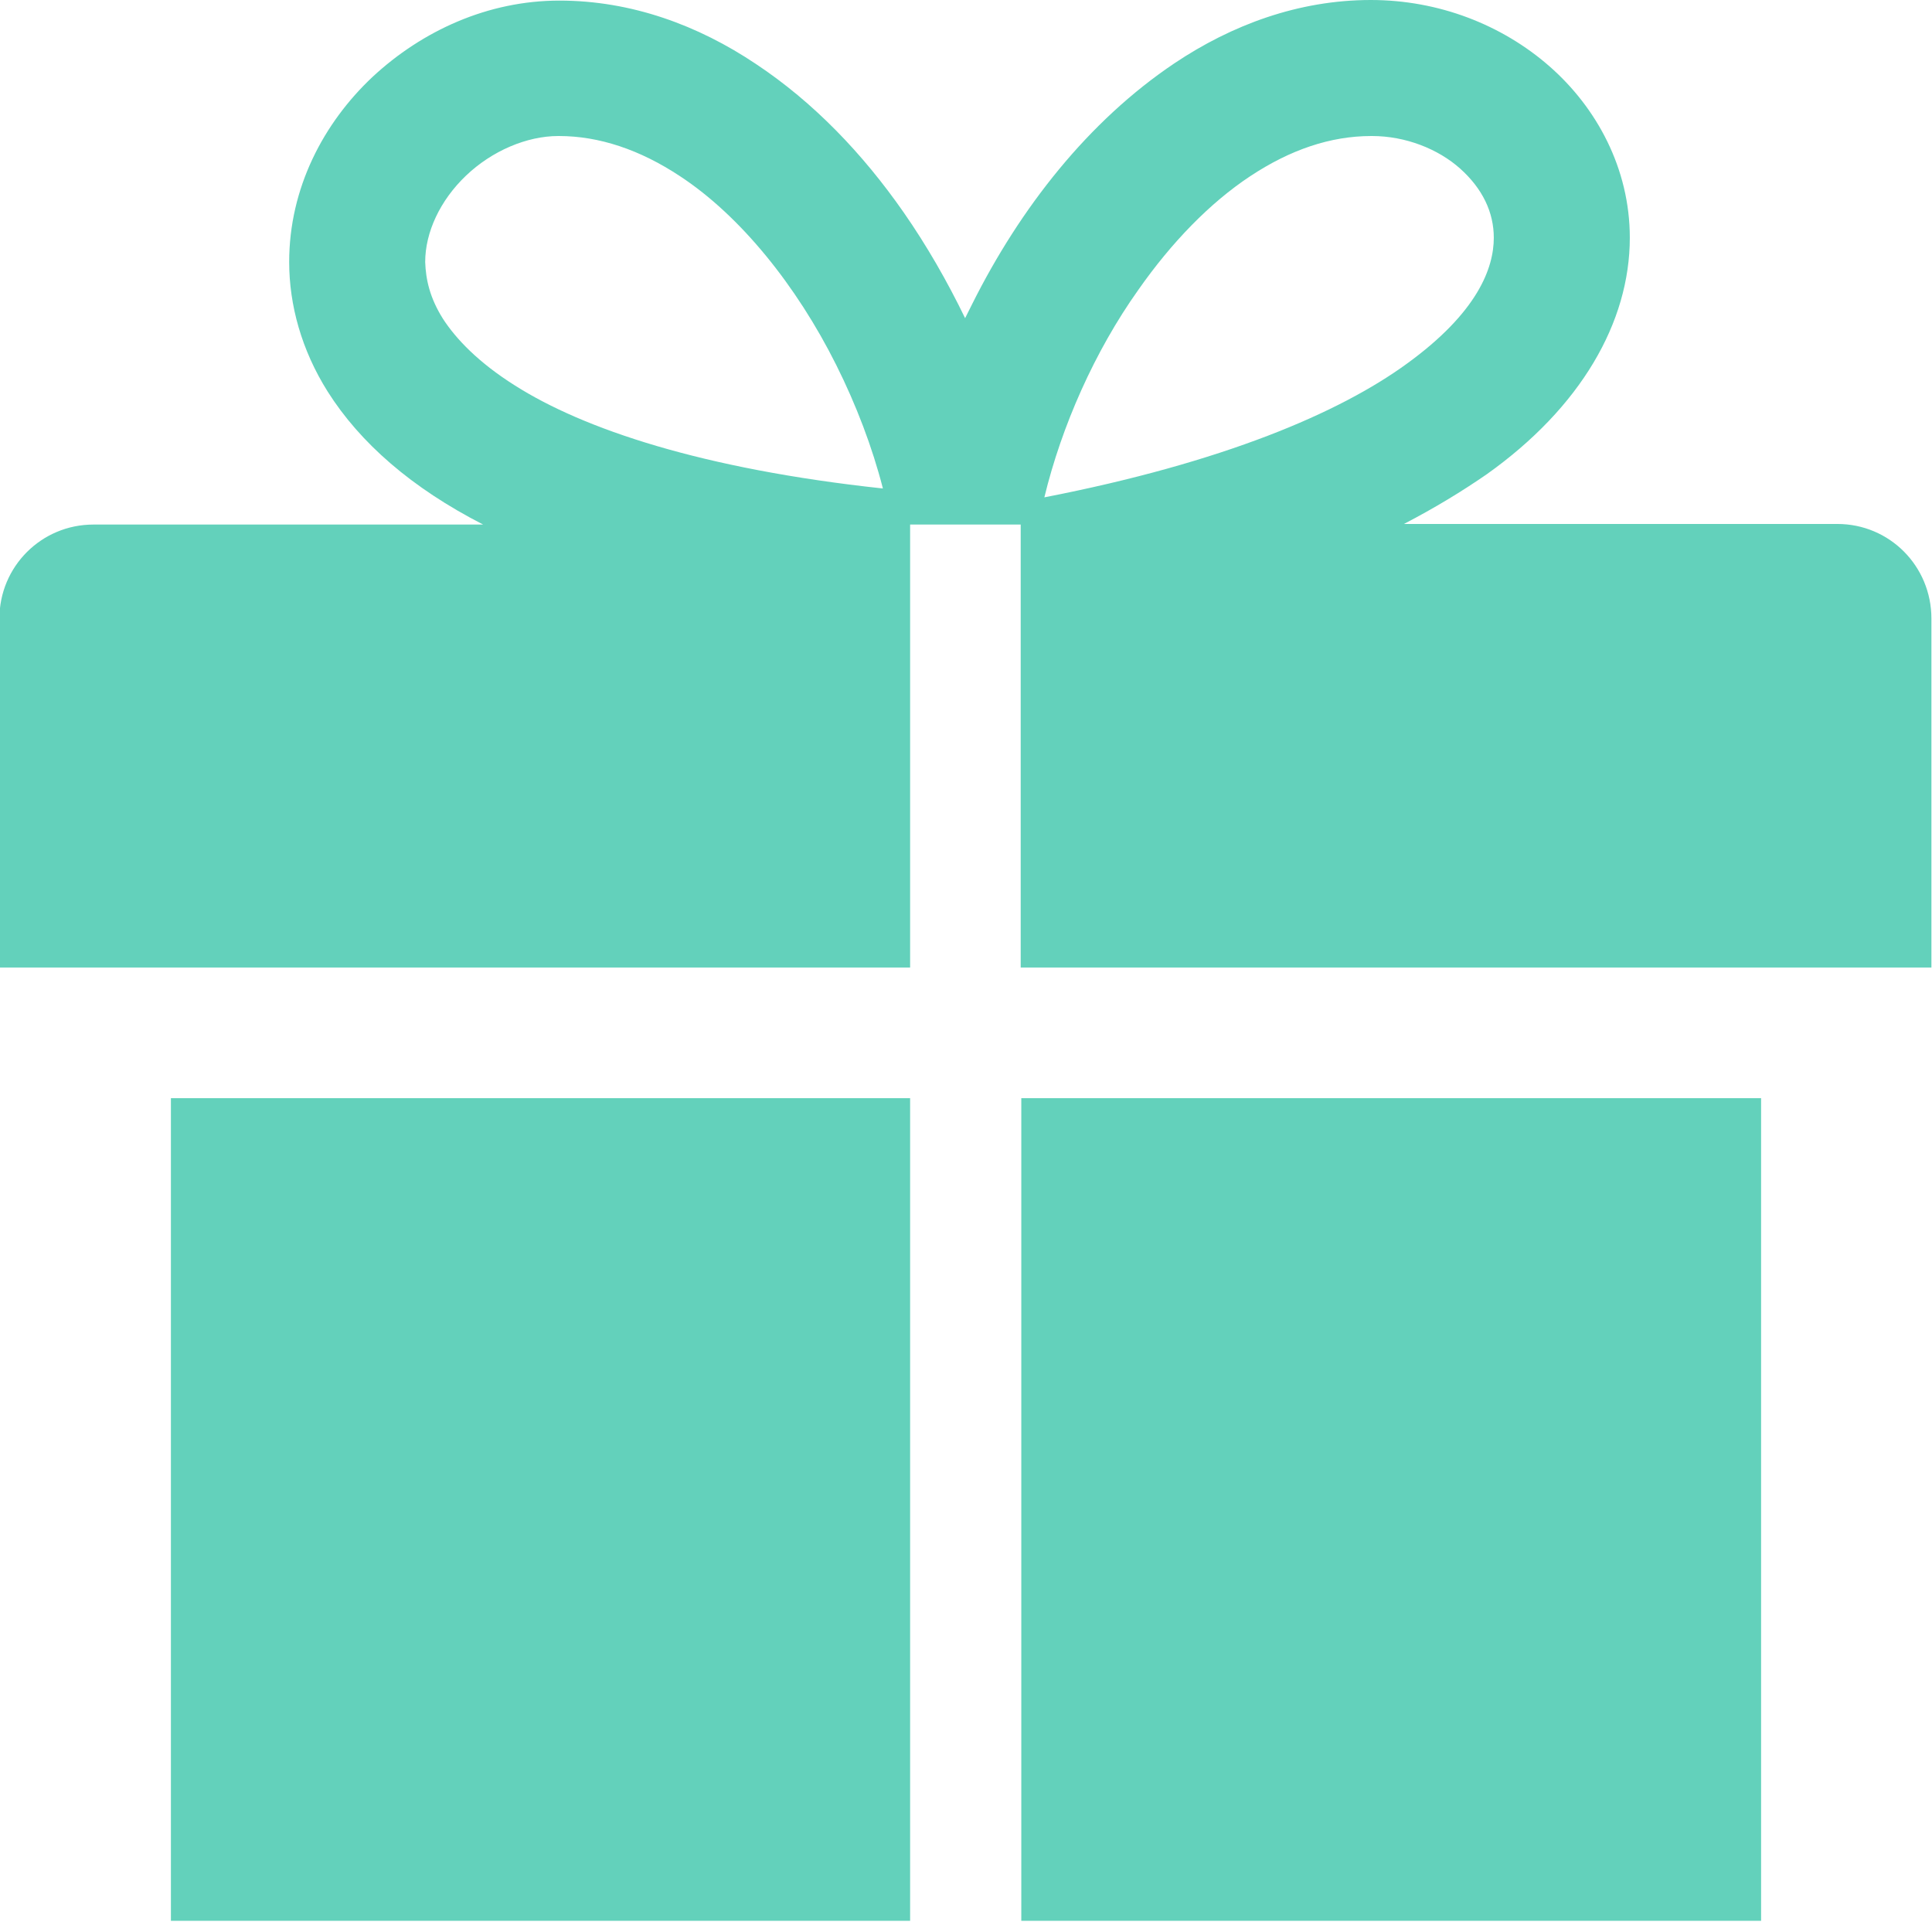
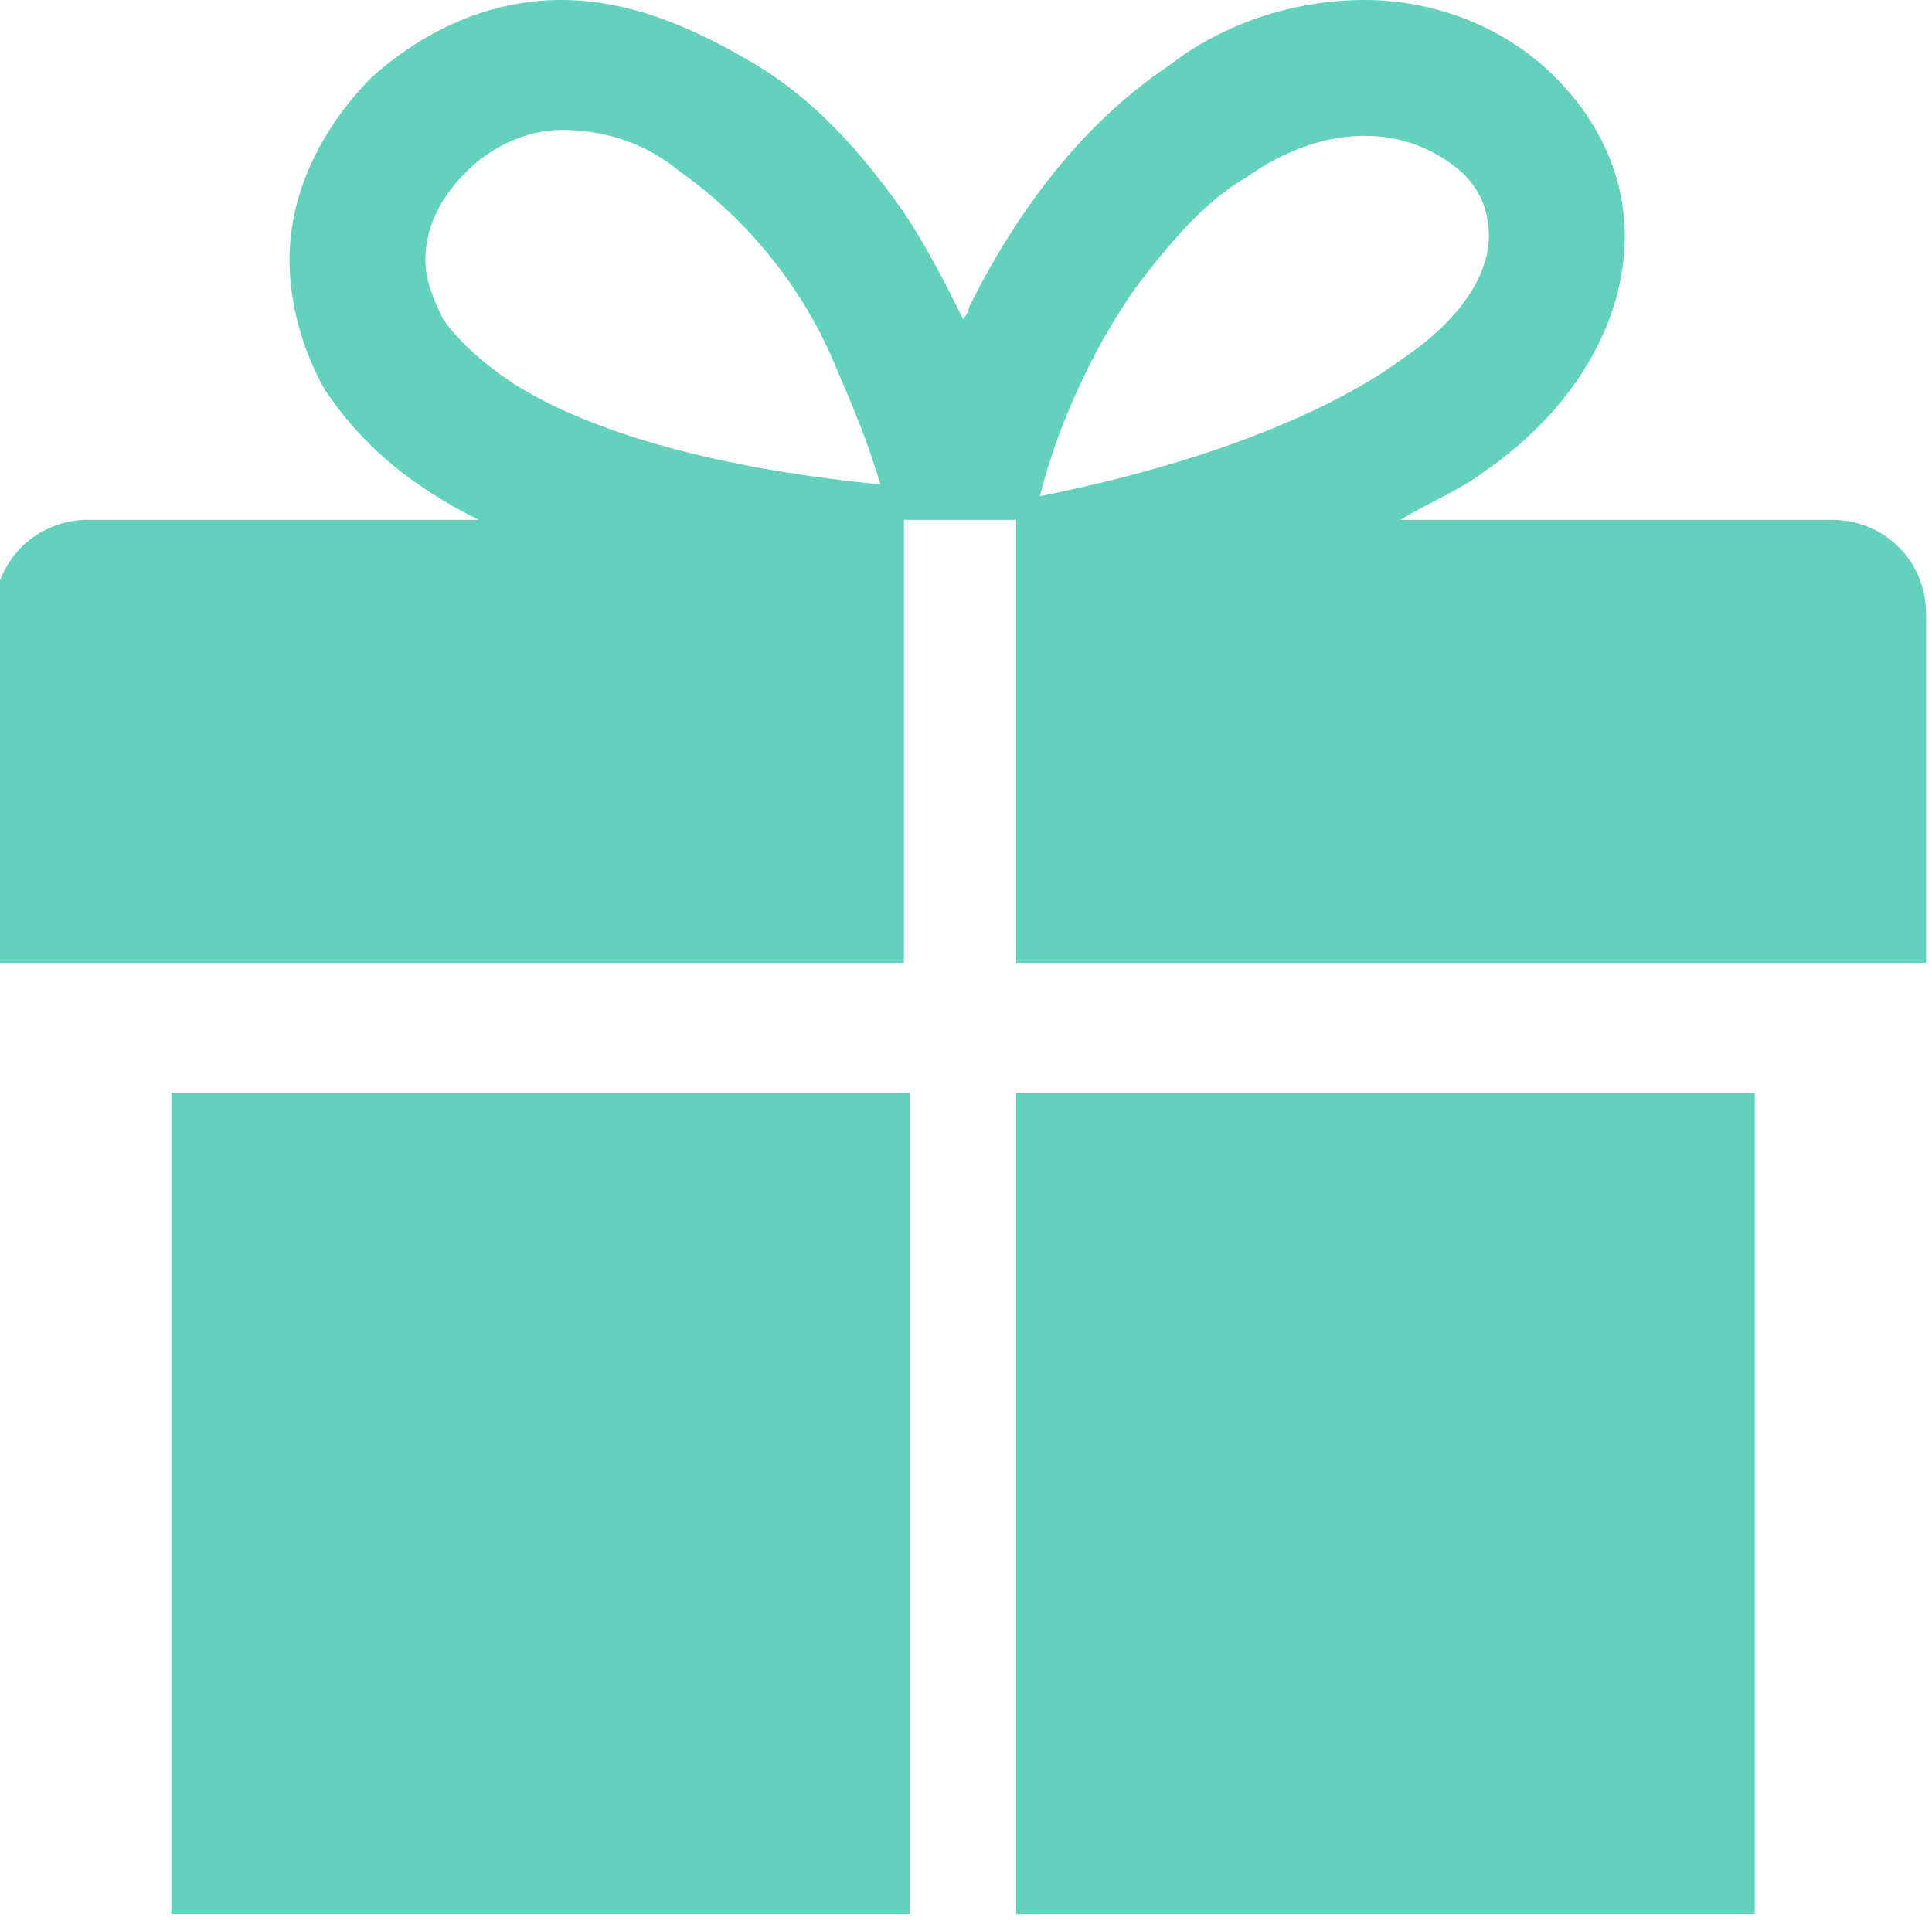
- <svg xmlns="http://www.w3.org/2000/svg" version="1.1" id="Layer_1" x="0px" y="0px" viewBox="239.67 239.76 32.67 32.49" style="enable-background:new 239.67 239.76 32.67 32.49;" xml:space="preserve">
-   <path style="fill:#63d1bb;" d="M242.56,272.24h12.5v-13.91h-12.5V272.24z M270.74,248.62h-7.33c0.52-0.27,0.98-0.55,1.4-0.84  c1.59-1.13,2.42-2.57,2.42-4c0-1.17-0.56-2.2-1.36-2.9c-0.8-0.7-1.87-1.12-3.02-1.12c-1.22,0-2.35,0.42-3.32,1.07  c-1.46,0.98-2.61,2.45-3.42,4.07c-0.04,0.08-0.08,0.16-0.12,0.24c-0.3-0.62-0.65-1.23-1.04-1.79c-0.69-0.99-1.52-1.86-2.5-2.51  c-0.97-0.65-2.1-1.07-3.32-1.07c-1.21,0-2.32,0.51-3.16,1.29c-0.83,0.78-1.41,1.88-1.41,3.13c0,0.73,0.21,1.49,0.65,2.19  c0.55,0.87,1.42,1.63,2.63,2.25h-6.59c-0.88,0-1.59,0.71-1.59,1.59v5.9h15.4v-7.49h1.87v7.49h15.4v-5.9  C272.33,249.33,271.62,248.62,270.74,248.62 M248.38,246.28c-0.62-0.39-1-0.79-1.22-1.13c-0.22-0.35-0.29-0.66-0.3-0.96  c0-0.5,0.25-1.04,0.69-1.46c0.44-0.42,1.03-0.67,1.56-0.67h0.01c0.68,0,1.37,0.23,2.05,0.68c1.02,0.67,1.97,1.85,2.64,3.19  c0.34,0.68,0.61,1.39,0.79,2.09C251.53,247.69,249.53,247.01,248.38,246.28 M258.92,244.66c0.56-0.8,1.21-1.47,1.89-1.92  c0.68-0.45,1.36-0.68,2.05-0.68h0.01c0.57,0,1.12,0.22,1.49,0.55c0.38,0.34,0.57,0.74,0.57,1.17c0,0.51-0.27,1.26-1.47,2.13  c-1.14,0.83-3.1,1.67-6.13,2.26C257.62,246.97,258.18,245.7,258.92,244.66 M256.94,272.24h12.51v-13.91h-12.51V272.24z" />
+ <svg xmlns="http://www.w3.org/2000/svg" version="1.1" id="Layer_1" x="0px" y="0px" viewBox="239.7 239.8 32.7 32.5" fill="#63d1bb" enable-background="new 239.7 239.8 32.7 32.5" xml:space="preserve">
+   <path d="M242.6,272.2h12.5v-13.9h-12.5V272.2z M270.7,248.6h-7.3c0.5-0.3,1-0.5,1.4-0.8c1.6-1.1,2.4-2.6,2.4-4  c0-1.2-0.6-2.2-1.4-2.9c-0.8-0.7-1.9-1.1-3-1.1c-1.2,0-2.4,0.4-3.3,1.1c-1.5,1-2.6,2.5-3.4,4.1c0,0.1-0.1,0.2-0.1,0.2  c-0.3-0.6-0.6-1.2-1-1.8c-0.7-1-1.5-1.9-2.5-2.5c-1-0.6-2.1-1.1-3.3-1.1c-1.2,0-2.3,0.5-3.2,1.3c-0.8,0.8-1.4,1.9-1.4,3.1  c0,0.7,0.2,1.5,0.6,2.2c0.6,0.9,1.4,1.6,2.6,2.2h-6.6c-0.9,0-1.6,0.7-1.6,1.6v5.9h15.4v-7.5h1.9v7.5h15.4v-5.9  C272.3,249.3,271.6,248.6,270.7,248.6 M248.4,246.3c-0.6-0.4-1-0.8-1.2-1.1c-0.2-0.4-0.3-0.7-0.3-1c0-0.5,0.2-1,0.7-1.5  c0.4-0.4,1-0.7,1.6-0.7h0c0.7,0,1.4,0.2,2,0.7c1,0.7,2,1.8,2.6,3.2c0.3,0.7,0.6,1.4,0.8,2.1C251.5,247.7,249.5,247,248.4,246.3   M258.9,244.7c0.6-0.8,1.2-1.5,1.9-1.9c0.7-0.5,1.4-0.7,2-0.7h0c0.6,0,1.1,0.2,1.5,0.5c0.4,0.3,0.6,0.7,0.6,1.2  c0,0.5-0.3,1.3-1.5,2.1c-1.1,0.8-3.1,1.7-6.1,2.3C257.6,247,258.2,245.7,258.9,244.7 M256.9,272.2h12.5v-13.9h-12.5V272.2z" />
</svg>
